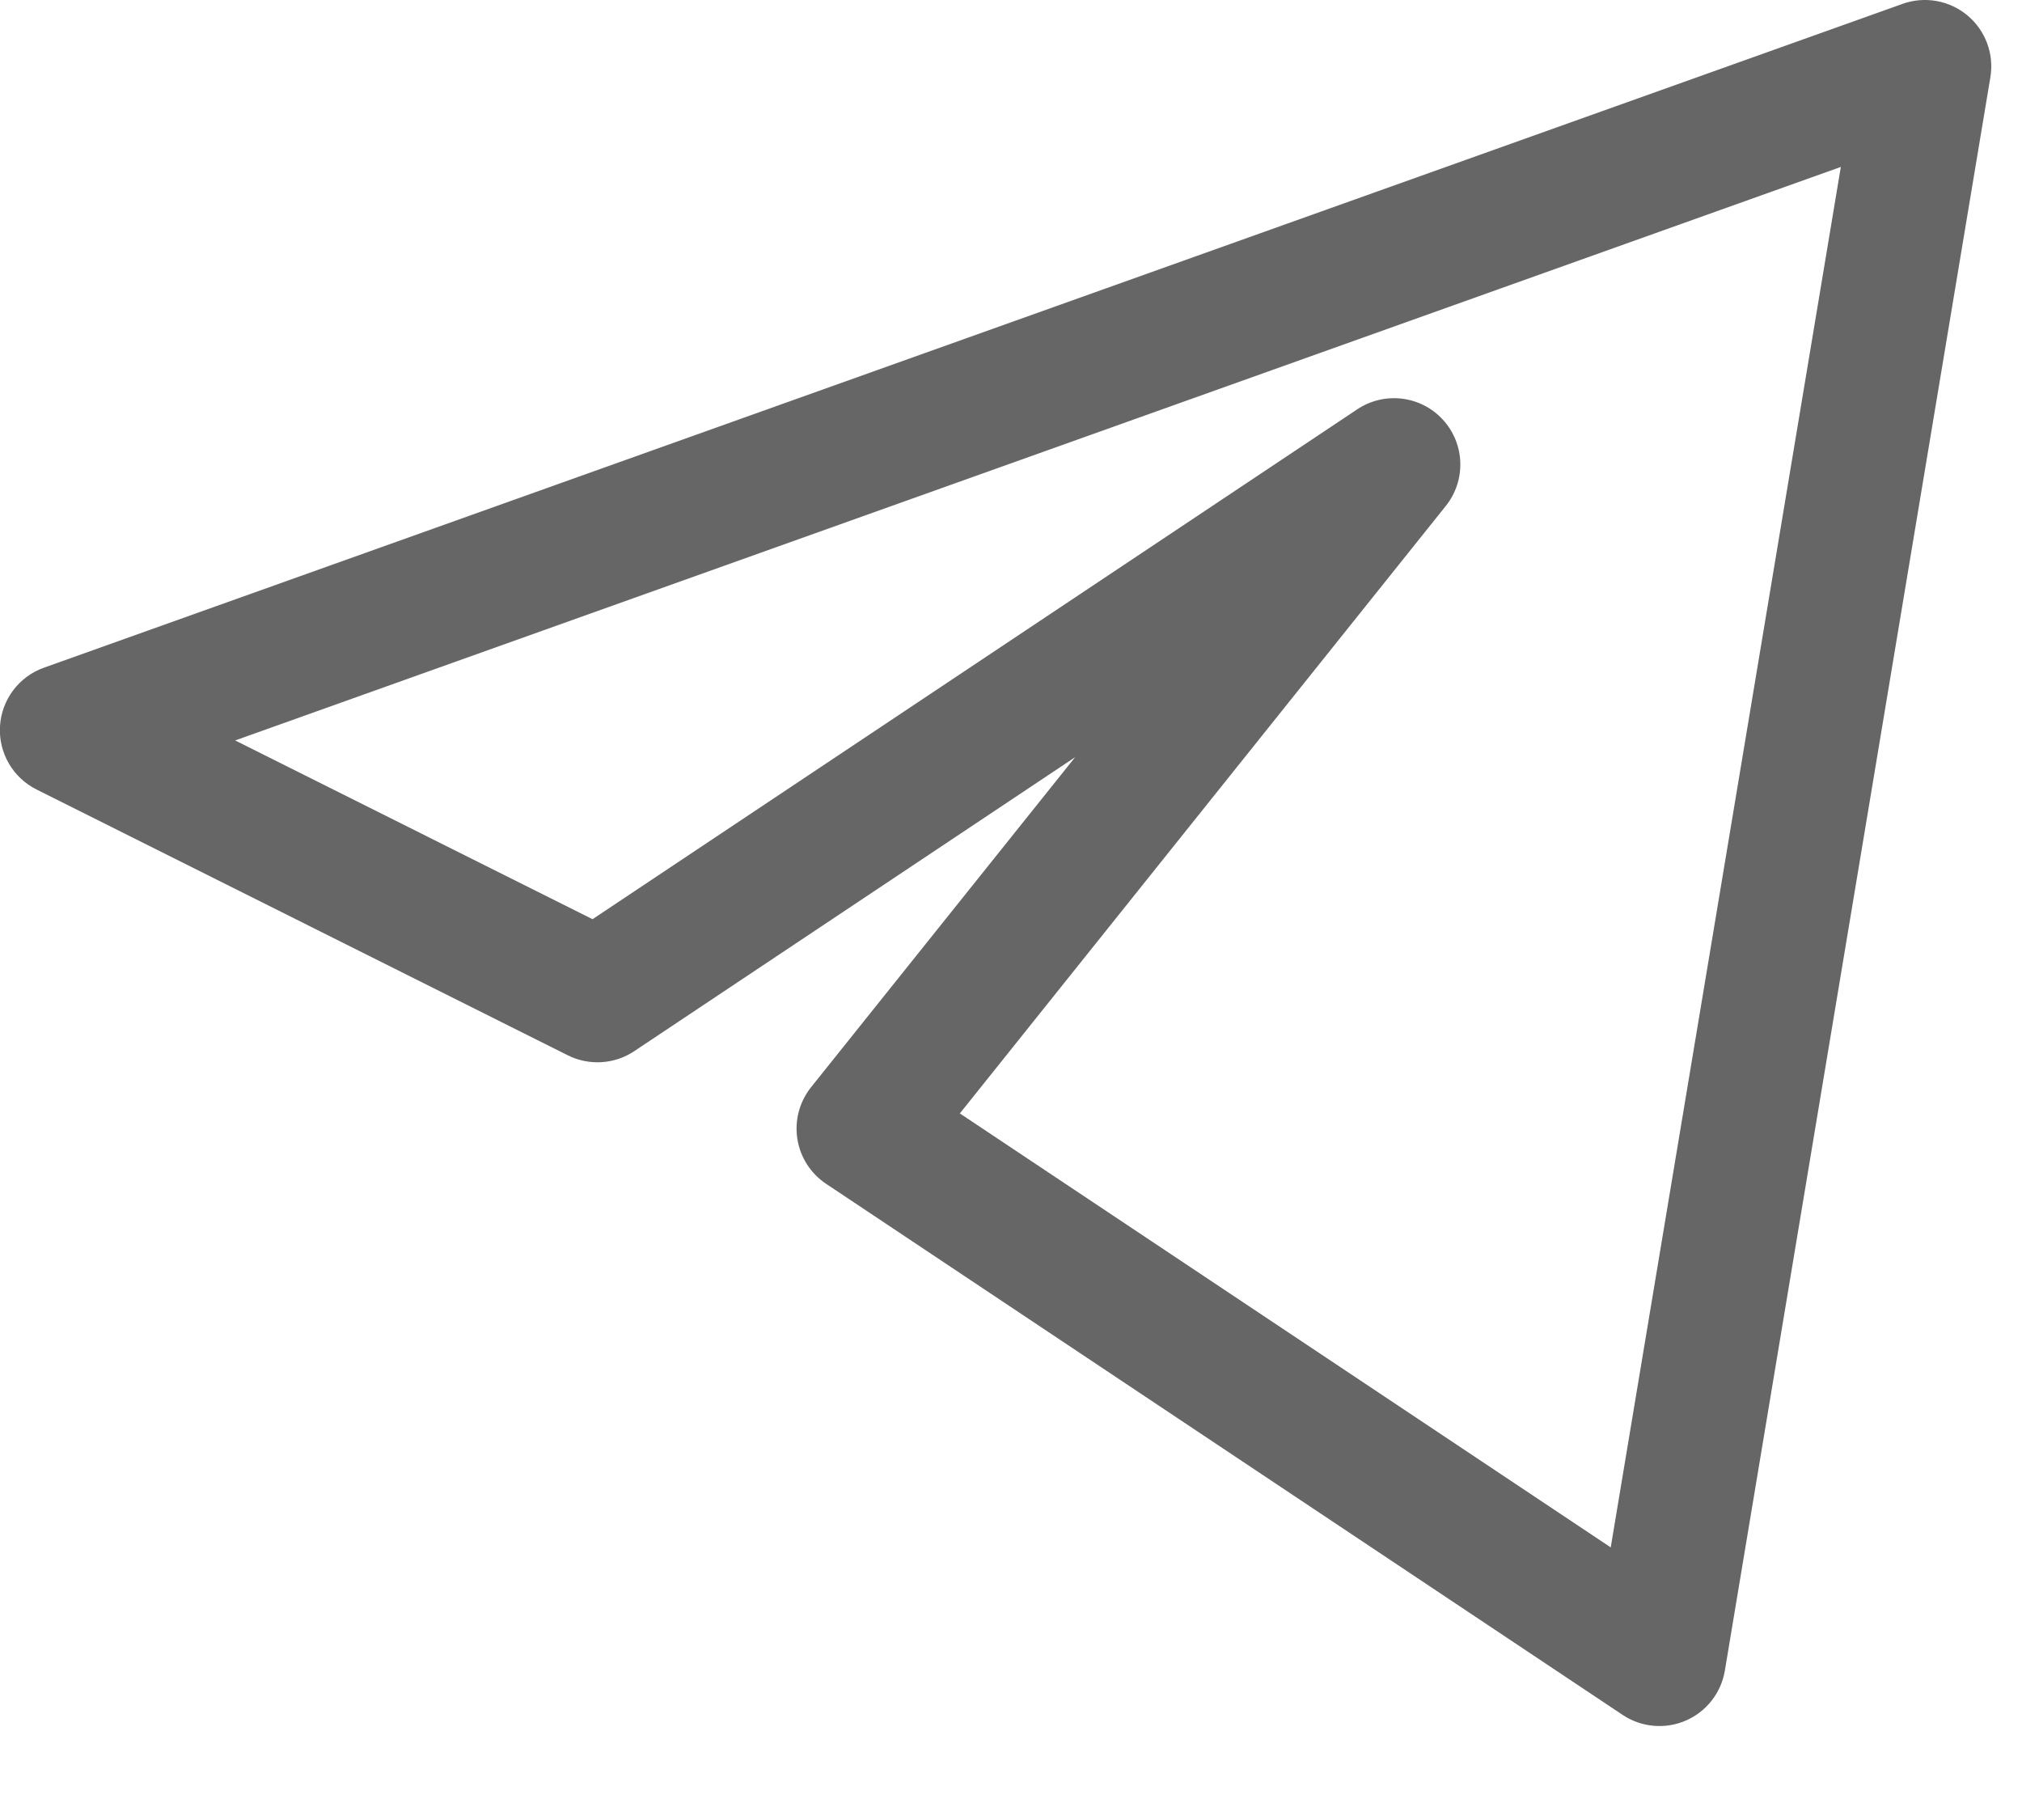
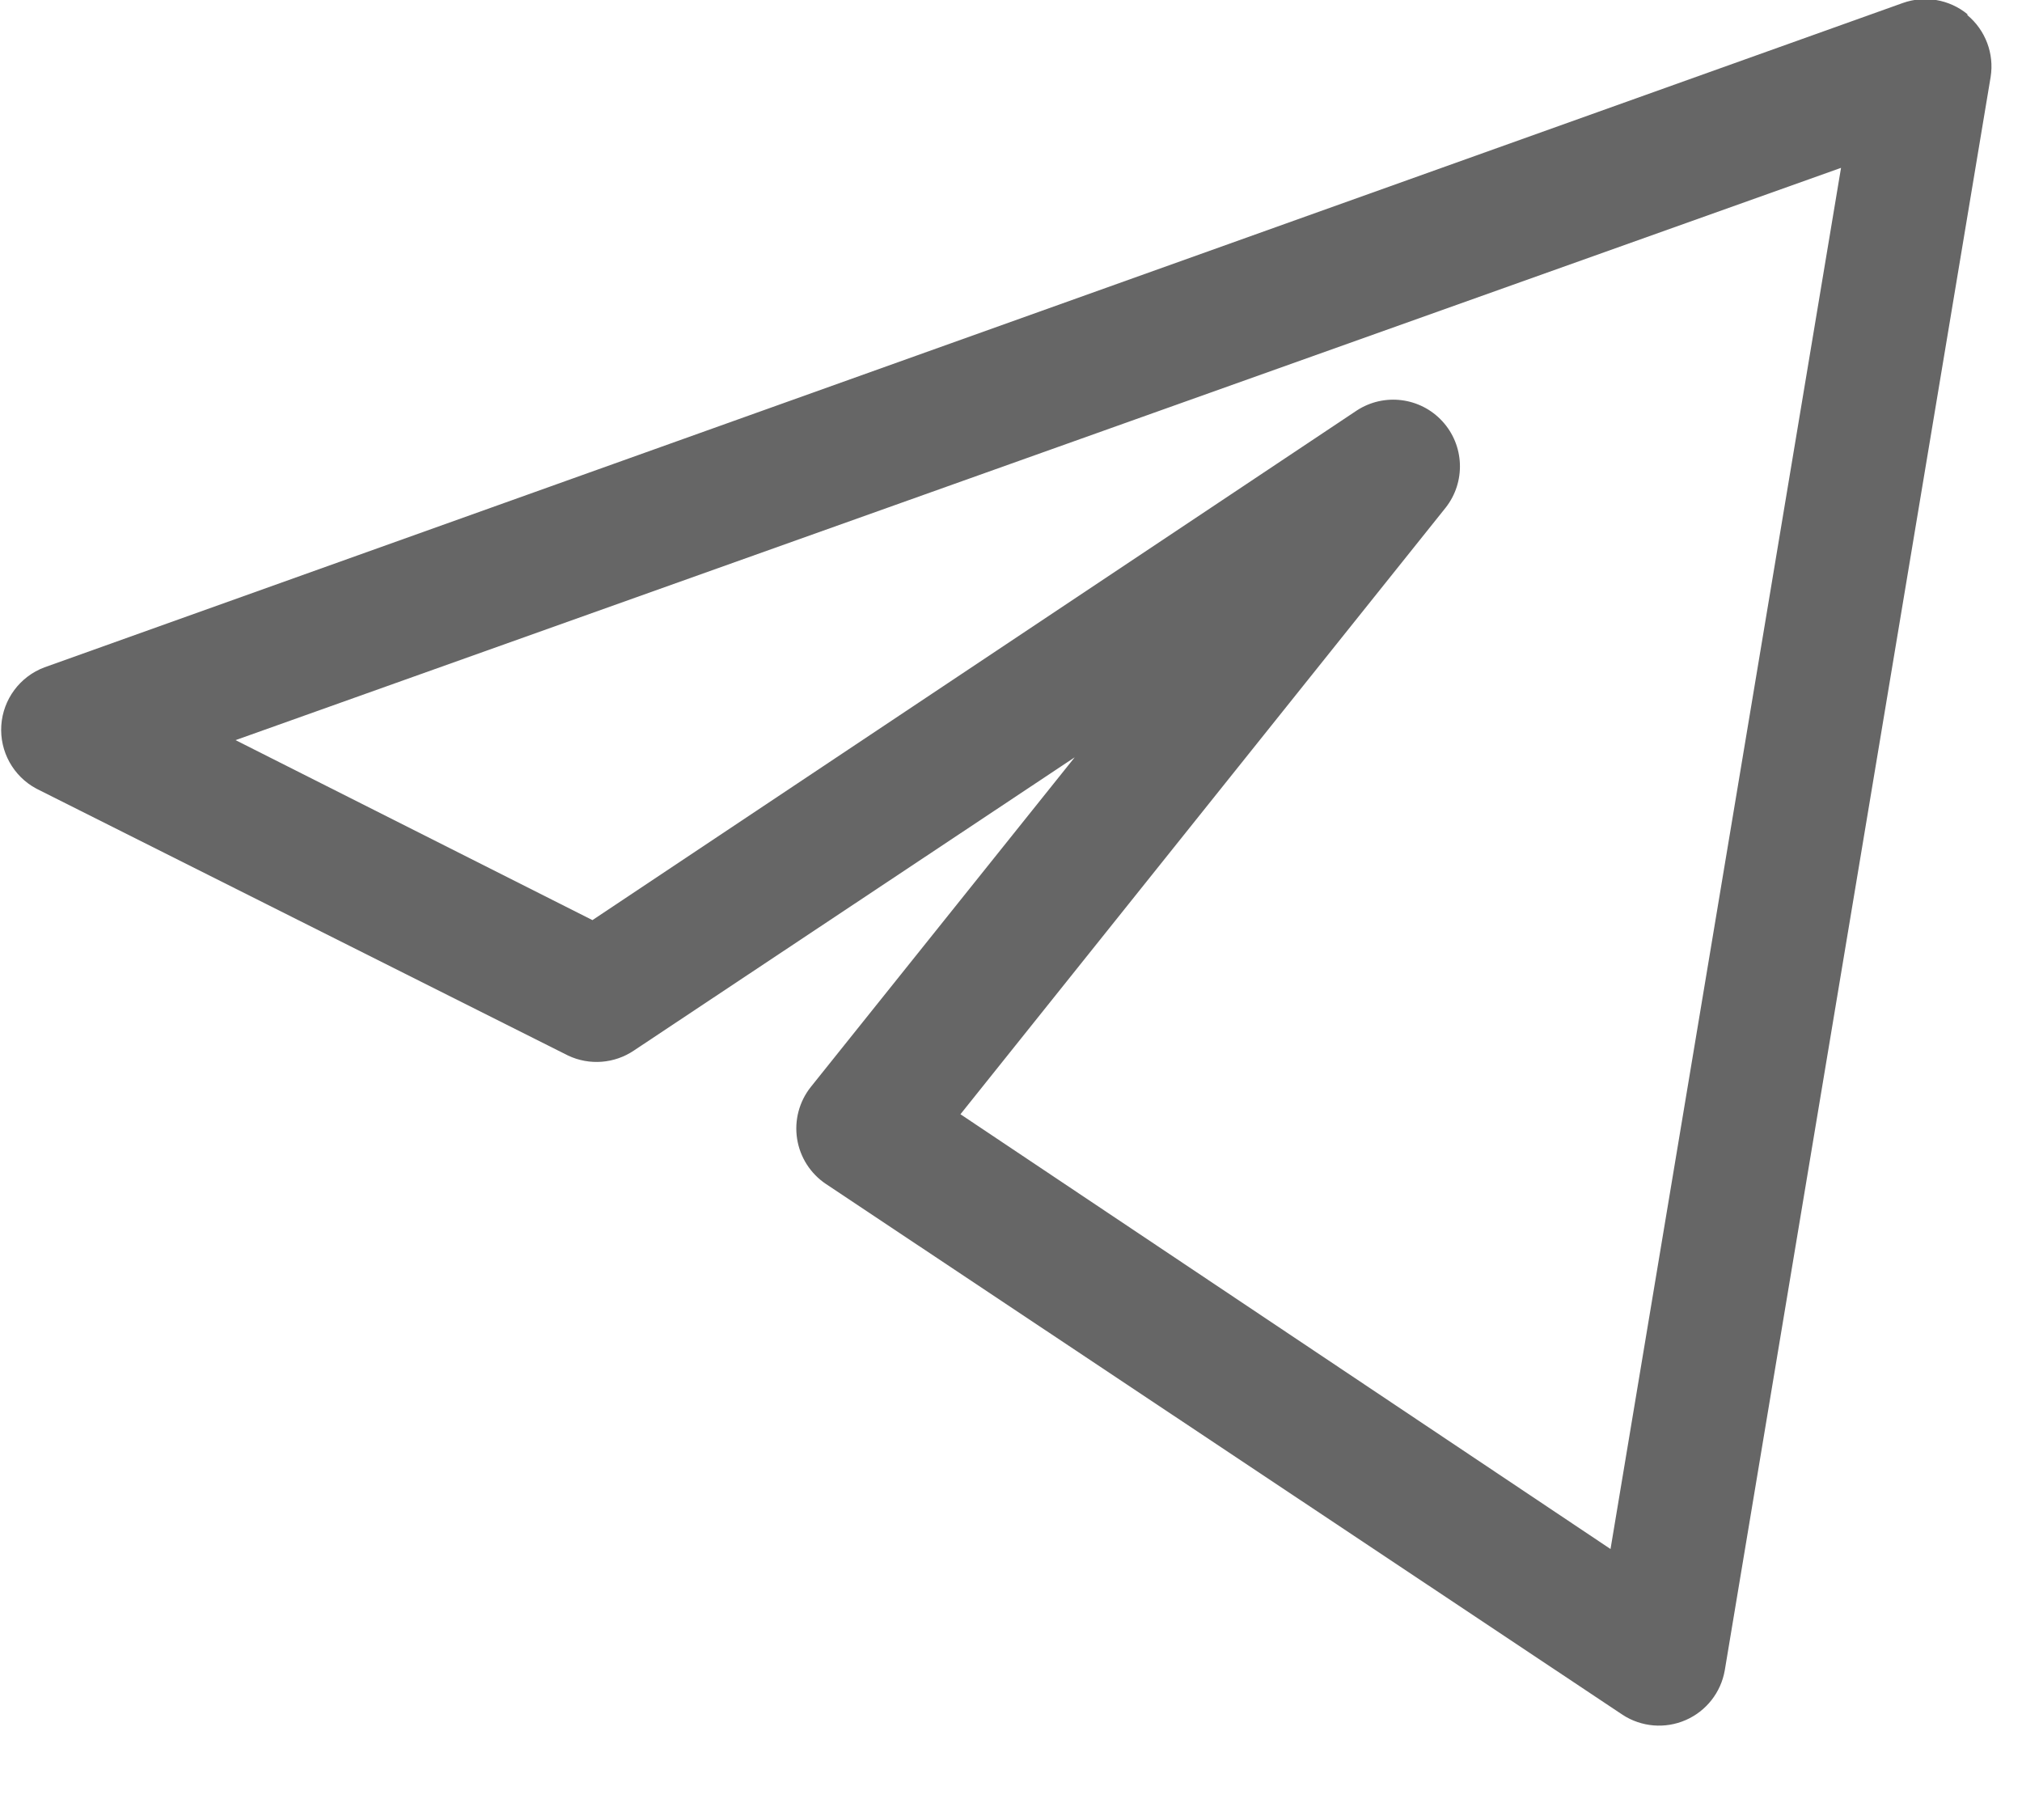
<svg xmlns="http://www.w3.org/2000/svg" width="20" height="18" fill="none" viewBox="0 0 20 18">
-   <path fill="#666" fill-rule="evenodd" d="M19.461.153a.656.656 0 0 1 .226.612l-2.626 15.757a.656.656 0 0 1-1.012.438l-7.878-5.252a.656.656 0 0 1-.148-.956l2.611-3.263-4.36 2.907a.657.657 0 0 1-.658.041L.363 7.809a.656.656 0 0 1 .073-1.206L18.819.038a.657.657 0 0 1 .642.115ZM2.326 7.323l3.535 1.768 7.561-5.041a.656.656 0 0 1 .877.956l-4.805 6.006 6.438 4.292 2.276-13.653-15.882 5.672Z" clip-rule="evenodd" />
+   <path fill="#666" fill-rule="evenodd" d="M19.46.15a.66.66 0 0 1 .23.61l-2.63 15.76a.66.66 0 0 1-1.01.44l-7.88-5.25a.66.66 0 0 1-.15-.96l2.61-3.26-4.36 2.9a.66.66 0 0 1-.65.05L.36 7.8a.66.66 0 0 1 .08-1.2L18.82.03a.66.66 0 0 1 .64.11ZM2.33 7.32 5.86 9.1l7.56-5.04a.66.66 0 0 1 .88.96l-4.8 6 6.43 4.3 2.28-13.66L2.33 7.32Z" clip-rule="evenodd" />
</svg>
